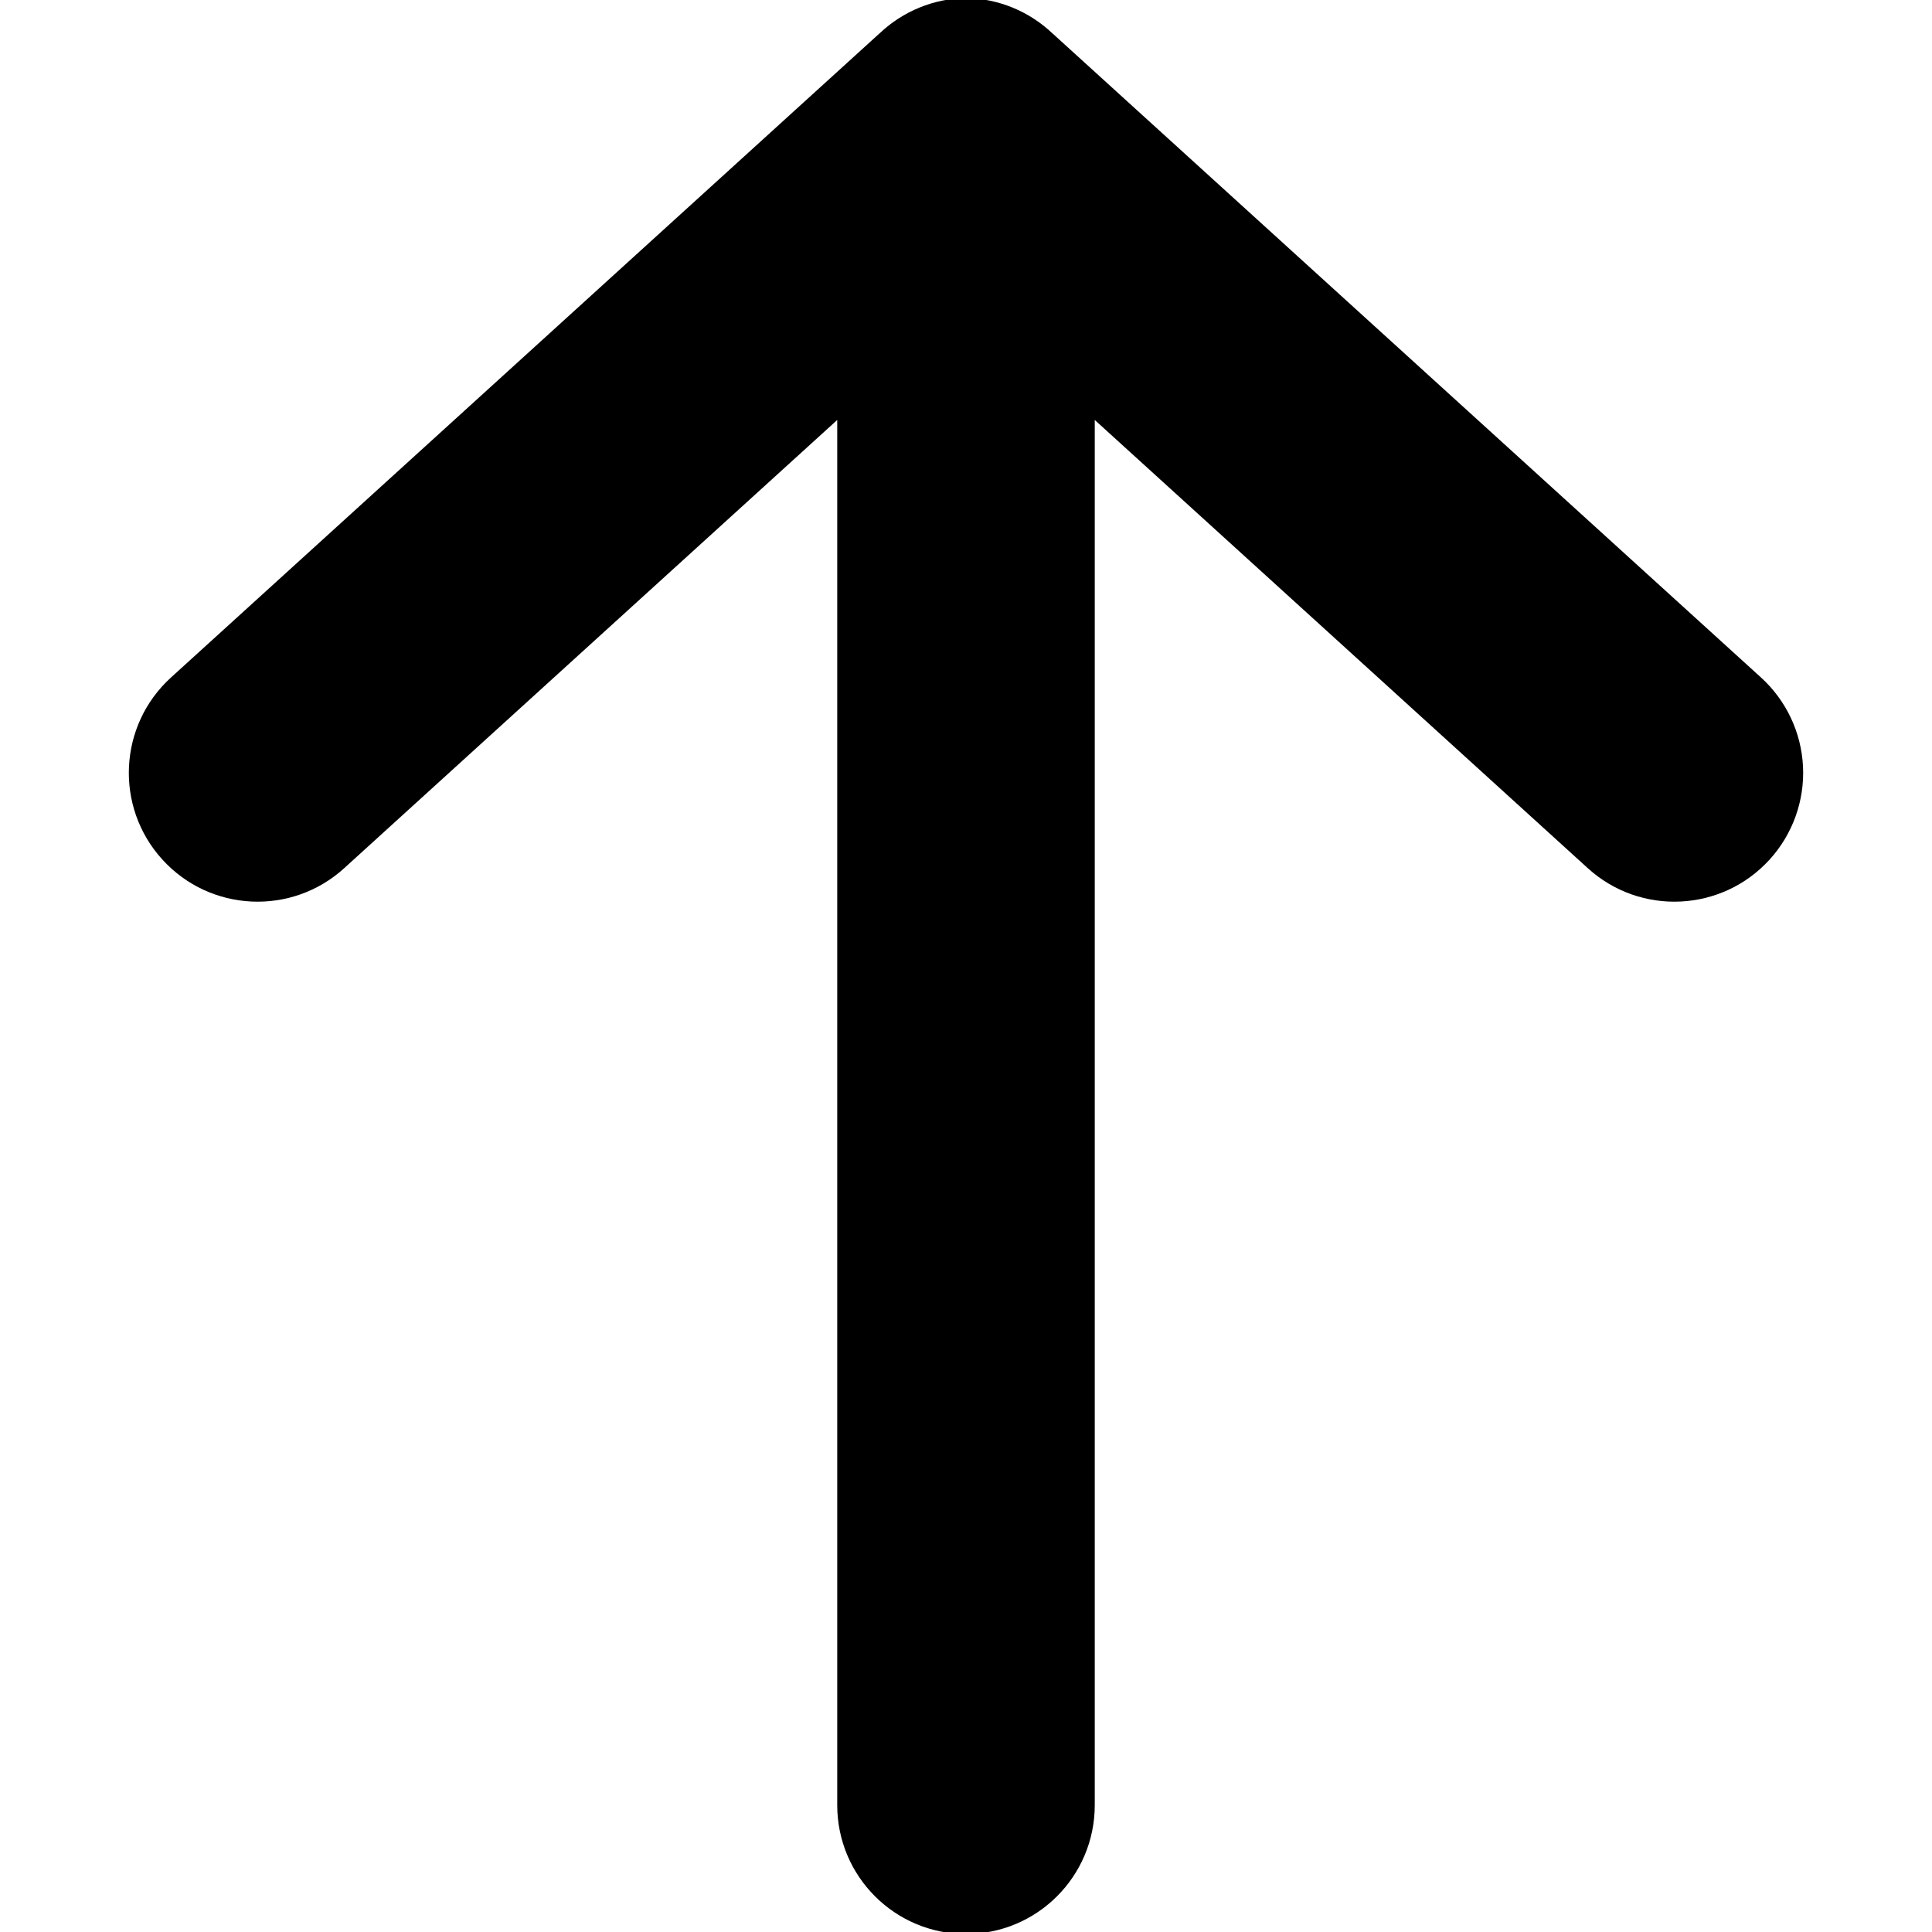
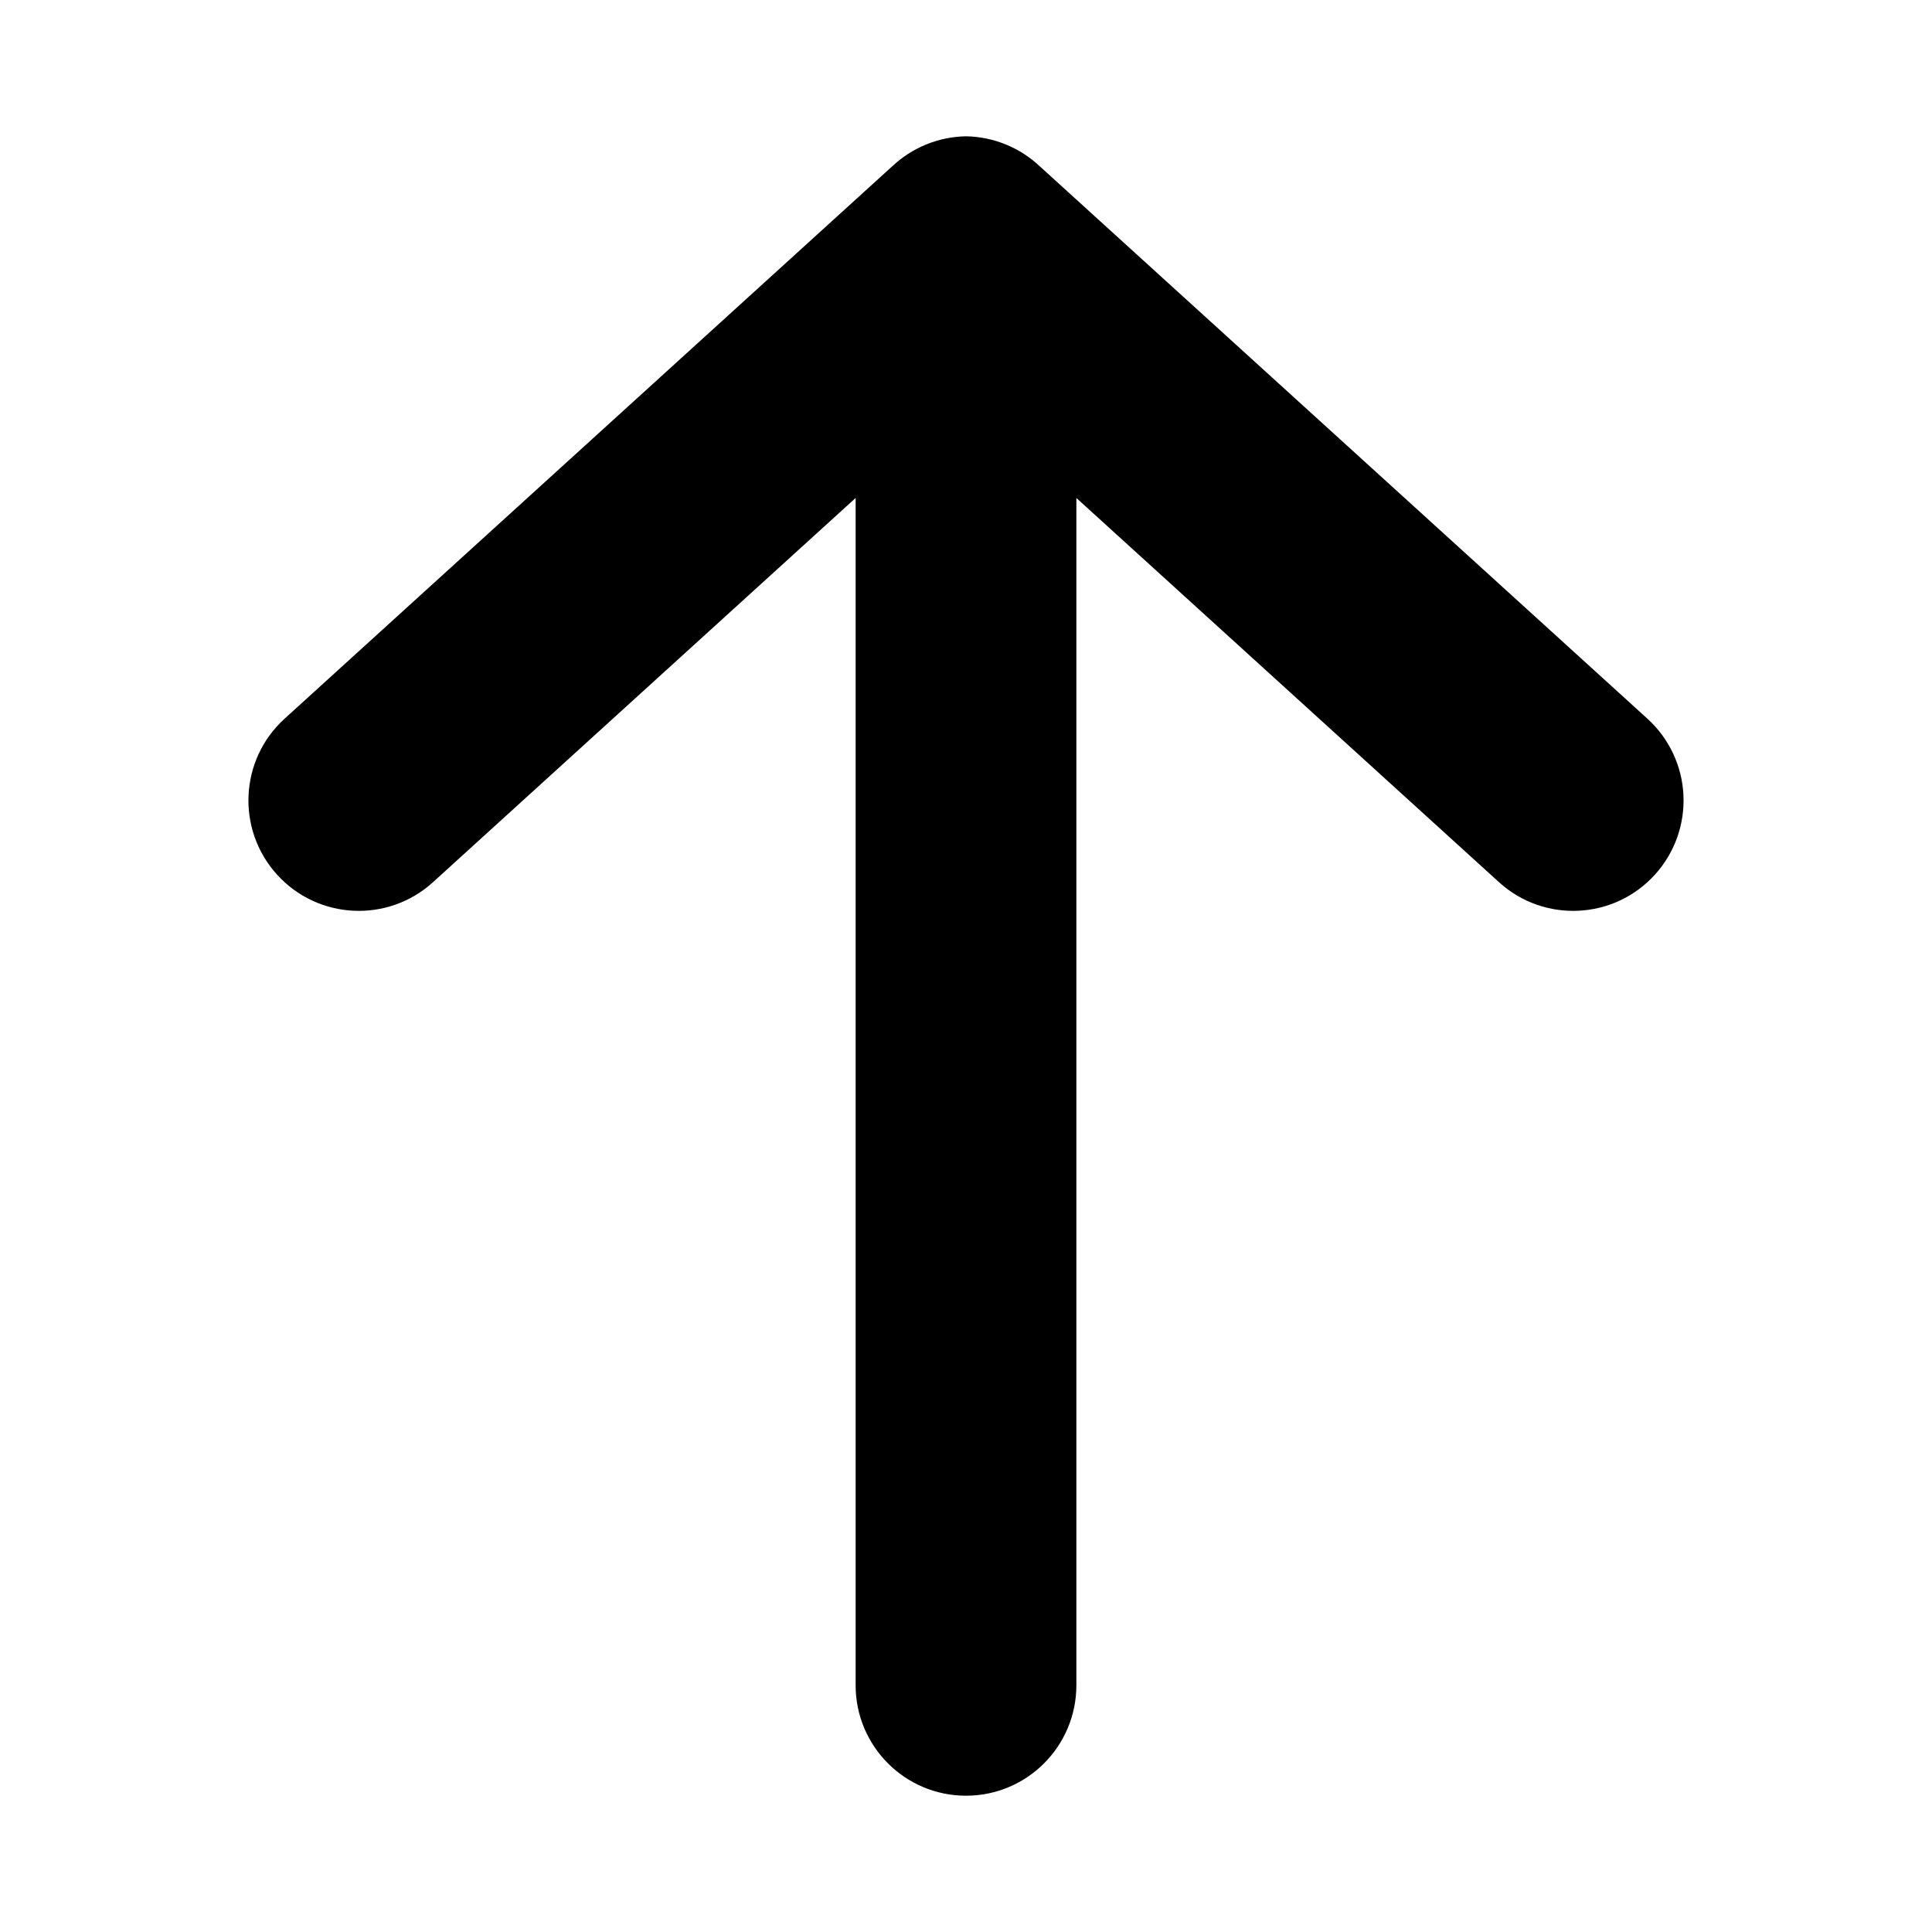
- <svg xmlns="http://www.w3.org/2000/svg" viewBox="0 0 600 600" version="1.1" id="svg9724" width="600" height="600">
+ <svg xmlns="http://www.w3.org/2000/svg" viewBox="0 0 700 700" version="1.1" id="svg9724" width="700" height="700">
  <defs id="defs9728" />
  <g id="g10449" transform="matrix(0.9517321,0,0,0.9511579,13.90117,12.16879)" style="stroke-width:1.051">
    <g id="path10026" transform="matrix(1.380755,0,0,1.270089,273.6001,263.9977)" />
    <g id="g11314" transform="matrix(1.50923,0,0,1.395555,36.77405,-9.450393)" style="stroke-width:50.695" />
-     <path id="path298" style="color:#000000;fill:#000000;stroke-linecap:round;-inkscape-stroke:none" d="M 573.734,237.531 A 42.016,42.067 0 0 0 560.019,208.408 L 328.862,-1.862 a 42.016,42.067 0 0 0 -0.051,-0.035 42.016,42.067 0 0 0 -28.203,-11.546 42.016,42.067 0 0 0 -28.199,11.544 42.016,42.067 0 0 0 -0.055,0.037 L 41.196,208.408 a 42.016,42.067 0 0 0 -2.844,59.424 42.016,42.067 0 0 0 59.351,2.848 L 258.591,124.328 v 452.272 a 42.016,42.067 0 0 0 42.016,42.066 42.016,42.067 0 0 0 42.016,-42.066 V 124.328 L 503.511,270.68 a 42.016,42.067 0 0 0 59.353,-2.848 42.016,42.067 0 0 0 10.87,-30.3 z" />
+     <path id="path298" style="color:#000000;fill:#000000;stroke-linecap:round;-inkscape-stroke:none" d="M 626.271,290.099 A 42.016,42.067 0 0 0 612.556,260.975 L 381.399,50.705 a 42.016,42.067 0 0 0 -0.051,-0.035 42.016,42.067 0 0 0 -28.203,-11.546 42.016,42.067 0 0 0 -28.199,11.544 42.016,42.067 0 0 0 -0.055,0.037 L 93.732,260.975 a 42.016,42.067 0 0 0 -2.844,59.424 42.016,42.067 0 0 0 59.351,2.848 L 311.128,176.896 v 452.272 a 42.016,42.067 0 0 0 42.016,42.066 42.016,42.067 0 0 0 42.016,-42.066 V 176.896 l 160.887,146.351 a 42.016,42.067 0 0 0 59.353,-2.848 42.016,42.067 0 0 0 10.87,-30.3 z" />
  </g>
</svg>
